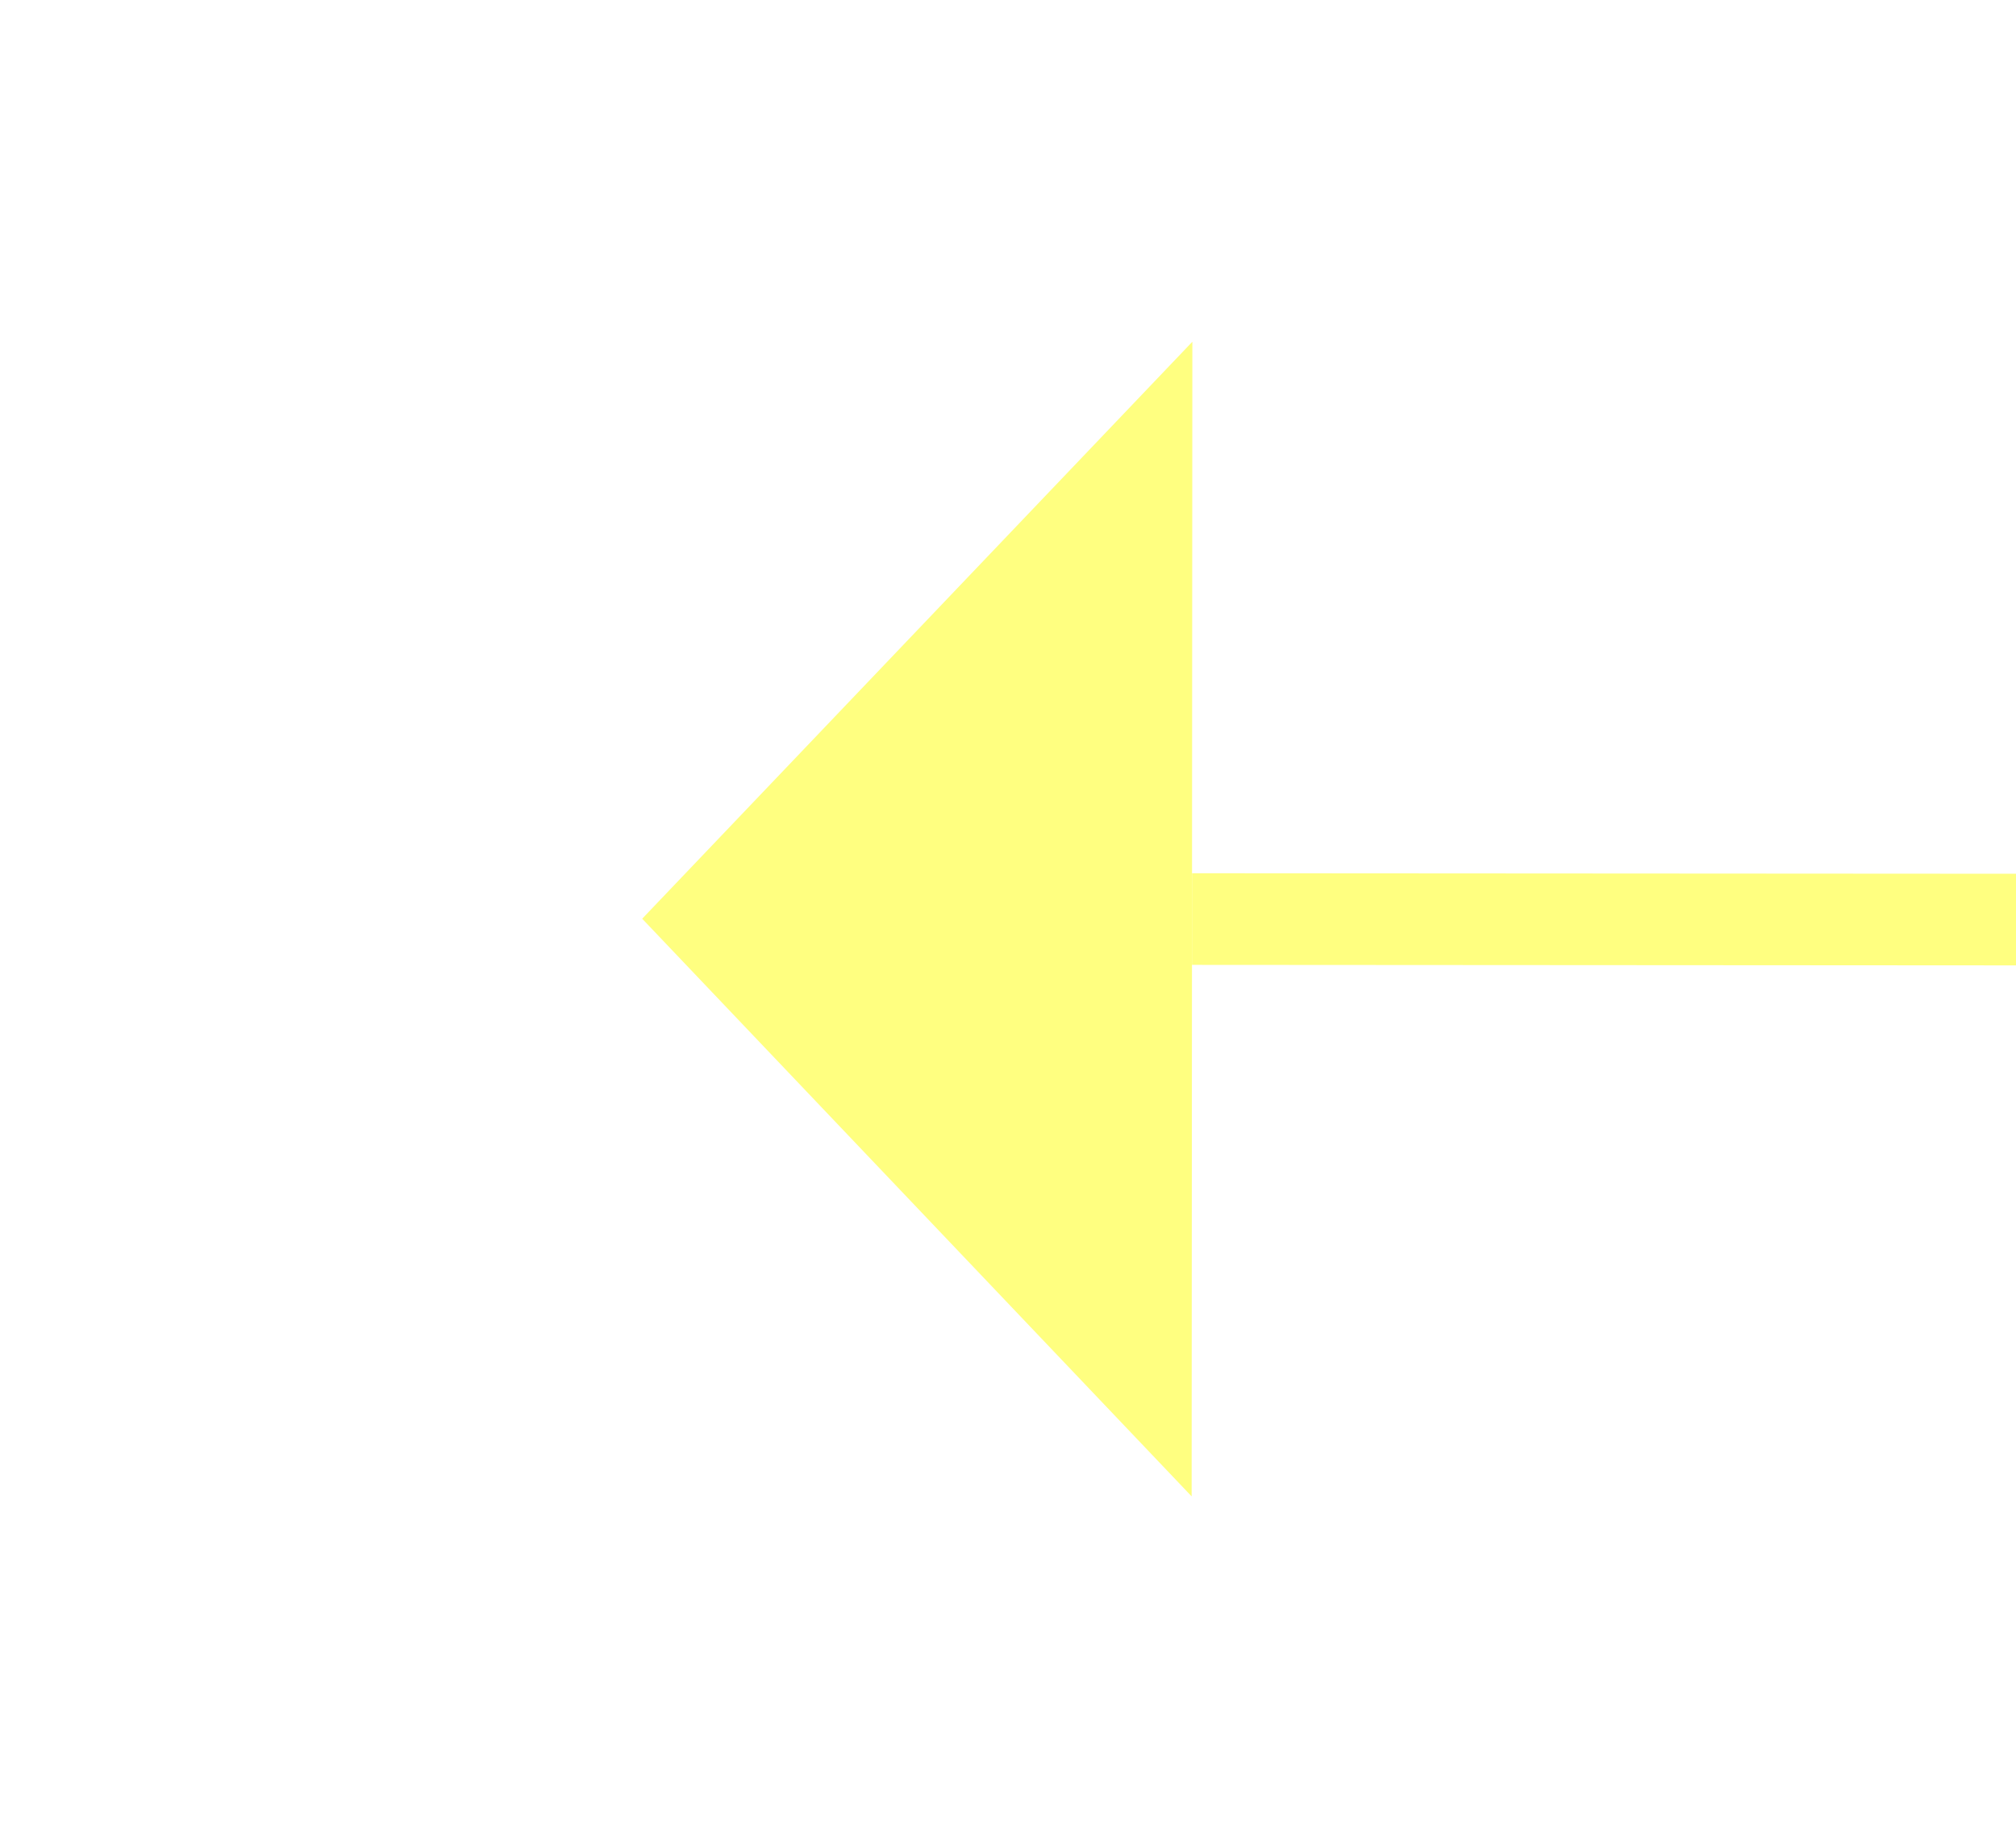
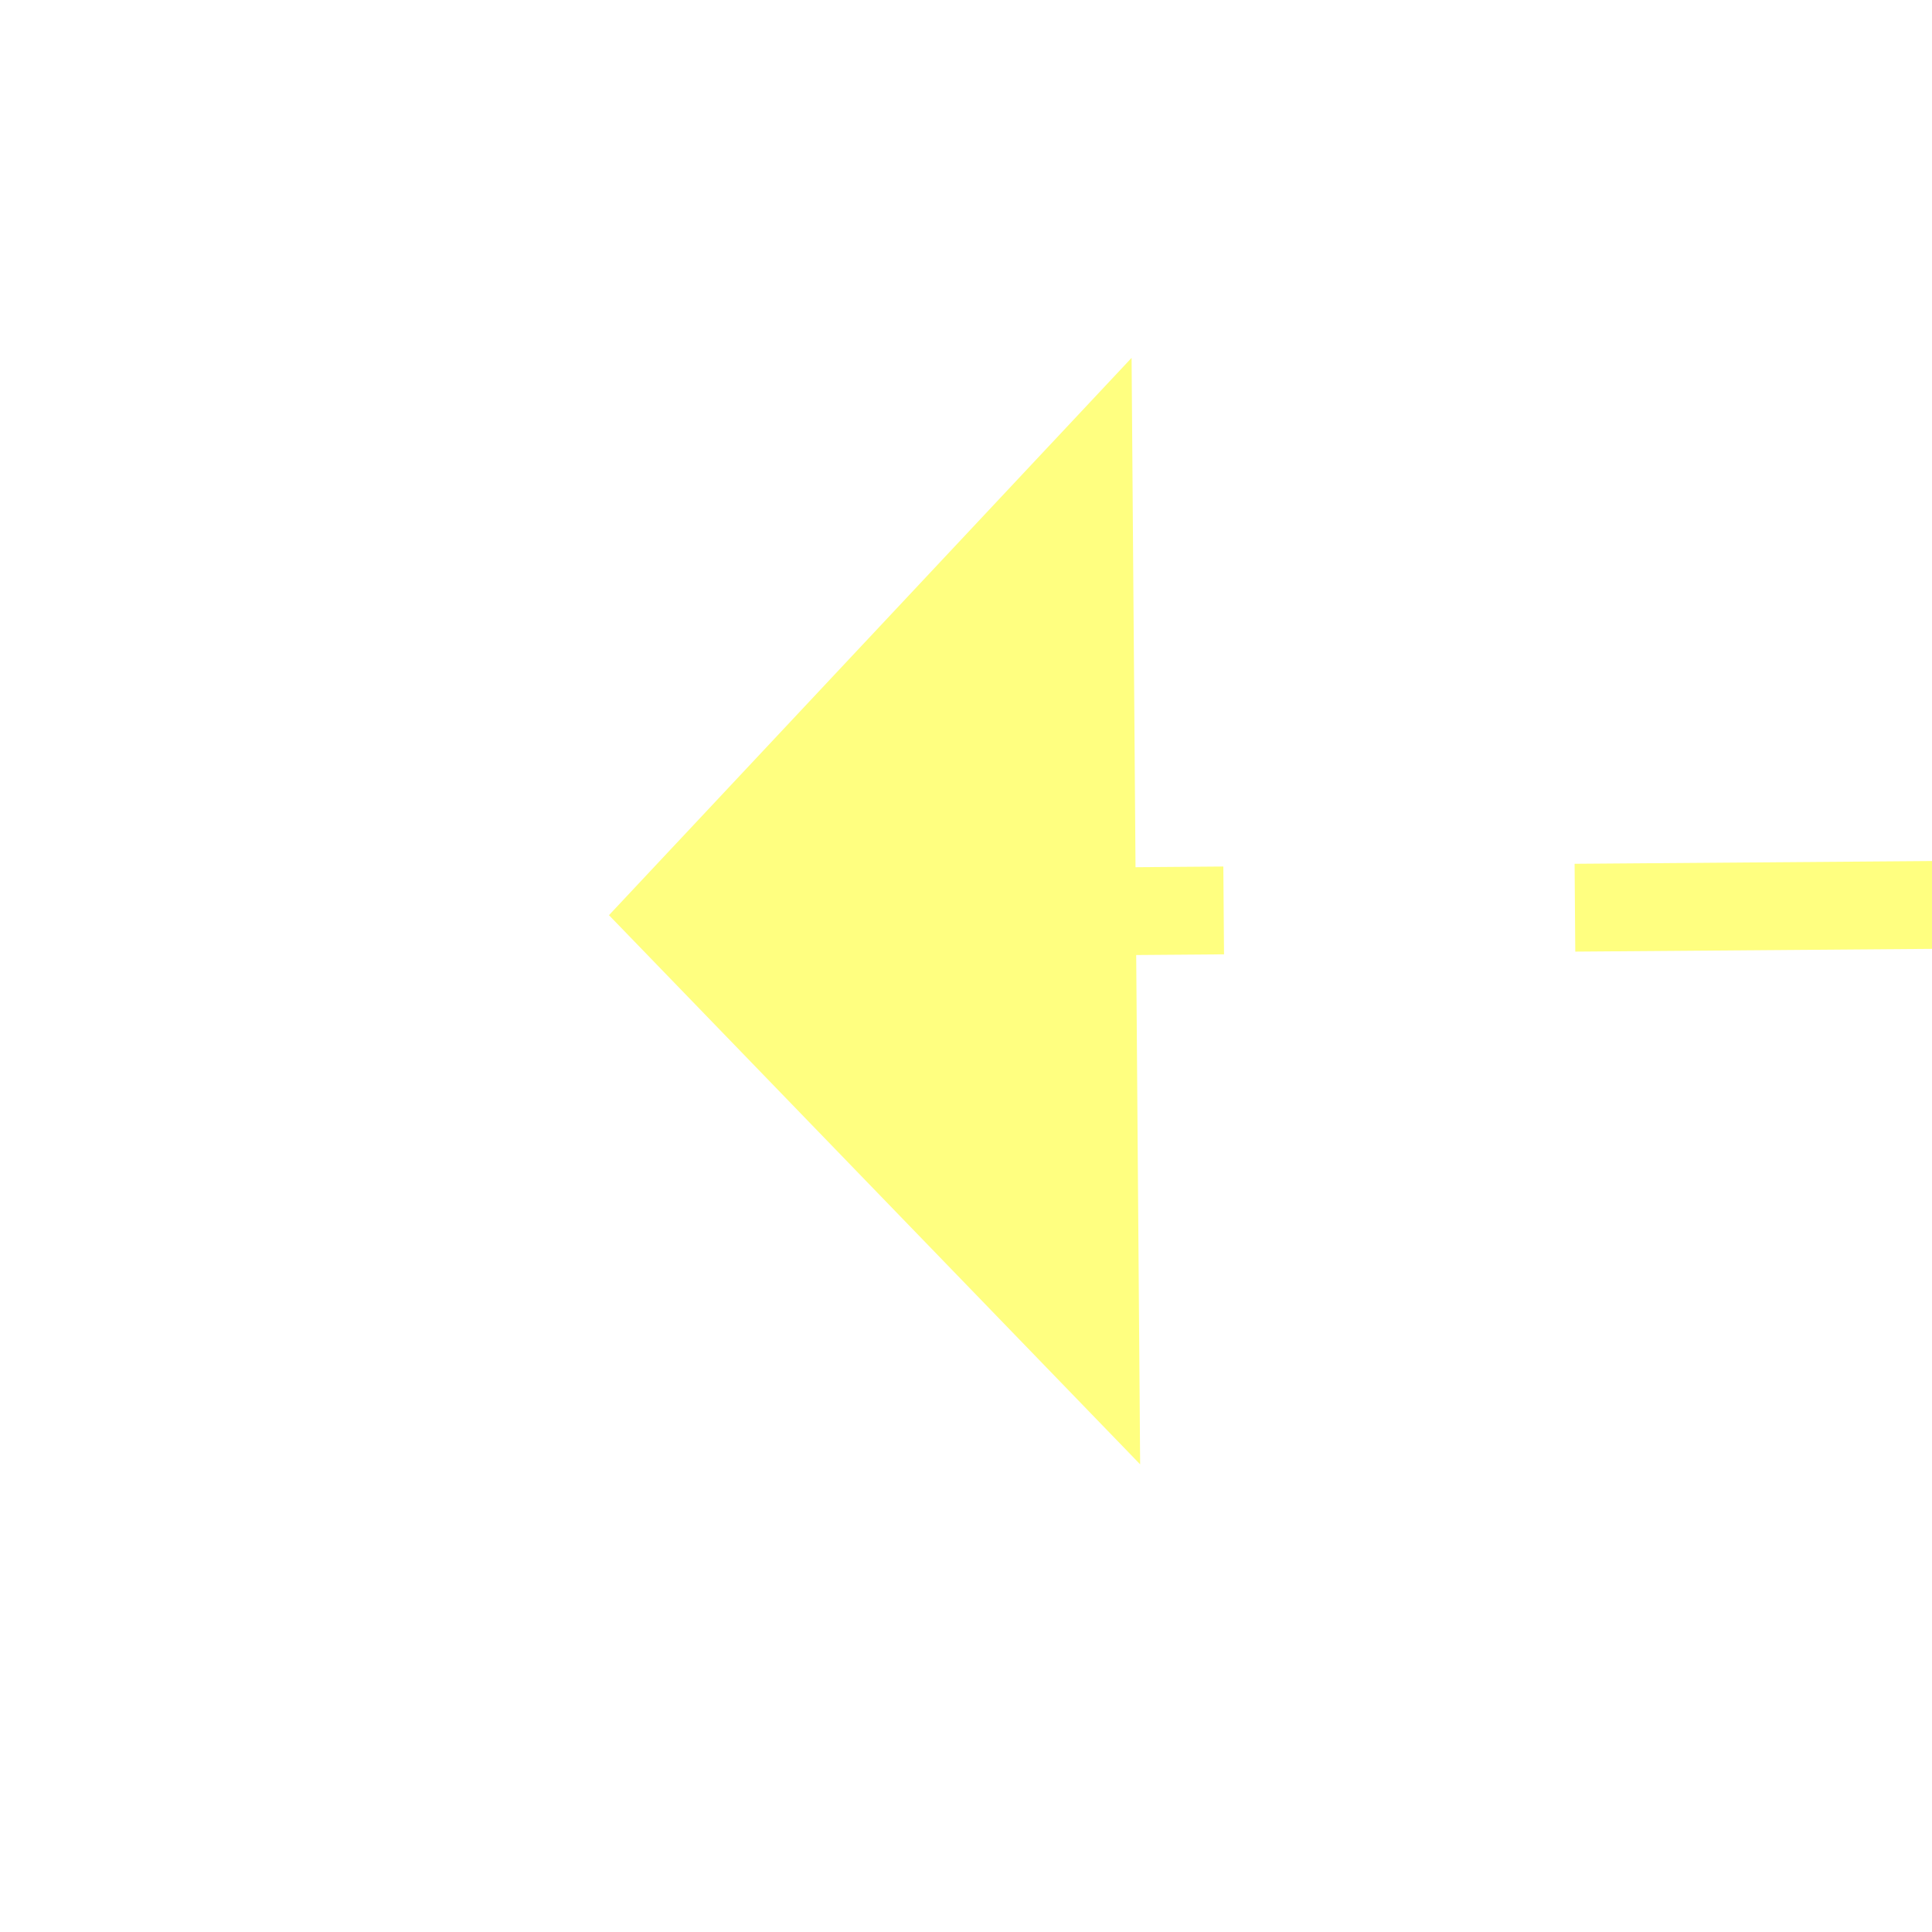
- <svg xmlns="http://www.w3.org/2000/svg" version="1.1" width="22px" height="20px" preserveAspectRatio="xMinYMid meet" viewBox="768 4625  22 18">
-   <g transform="matrix(0.5735764 0.819152 -0.819152 0.5735764 4128.135 1337.927 )">
-     <path d="M 803 4626.8  L 809 4620.5  L 803 4614.2  L 803 4626.8  Z " fill-rule="nonzero" fill="#ffff80" stroke="none" transform="matrix(-0.574084 0.8187964 -0.8187964 -0.574084 5024.414 6627.434 )" />
-     <path d="M 768 4620.5  L 804 4620.5  " stroke-width="1" stroke-dasharray="9,4" stroke="#ffff80" fill="none" transform="matrix(-0.574084 0.8187964 -0.8187964 -0.574084 5024.414 6627.434 )" />
+ <svg xmlns="http://www.w3.org/2000/svg" version="1.1" width="22px" height="22px" preserveAspectRatio="xMinYMid meet" viewBox="1064 3527  22 20">
+   <g transform="matrix(-0.7880108 -0.6156615 0.6156615 -0.7880108 -255.4831 6986.03 )">
+     <path d="M 1086 3579.8  L 1092 3573.5  L 1086 3567.2  L 1086 3579.8  Z " fill-rule="nonzero" fill="#ffff80" stroke="none" transform="matrix(0.7832265 -0.6217365 0.6217365 0.7832265 -1998.499 1415.029 )" />
+     <path d="M 968 3573.5  L 1087 3573.5  " stroke-width="1" stroke-dasharray="9,4" stroke="#ffff80" fill="none" transform="matrix(0.7832265 -0.6217365 0.6217365 0.7832265 -1998.499 1415.029 )" />
  </g>
</svg>
